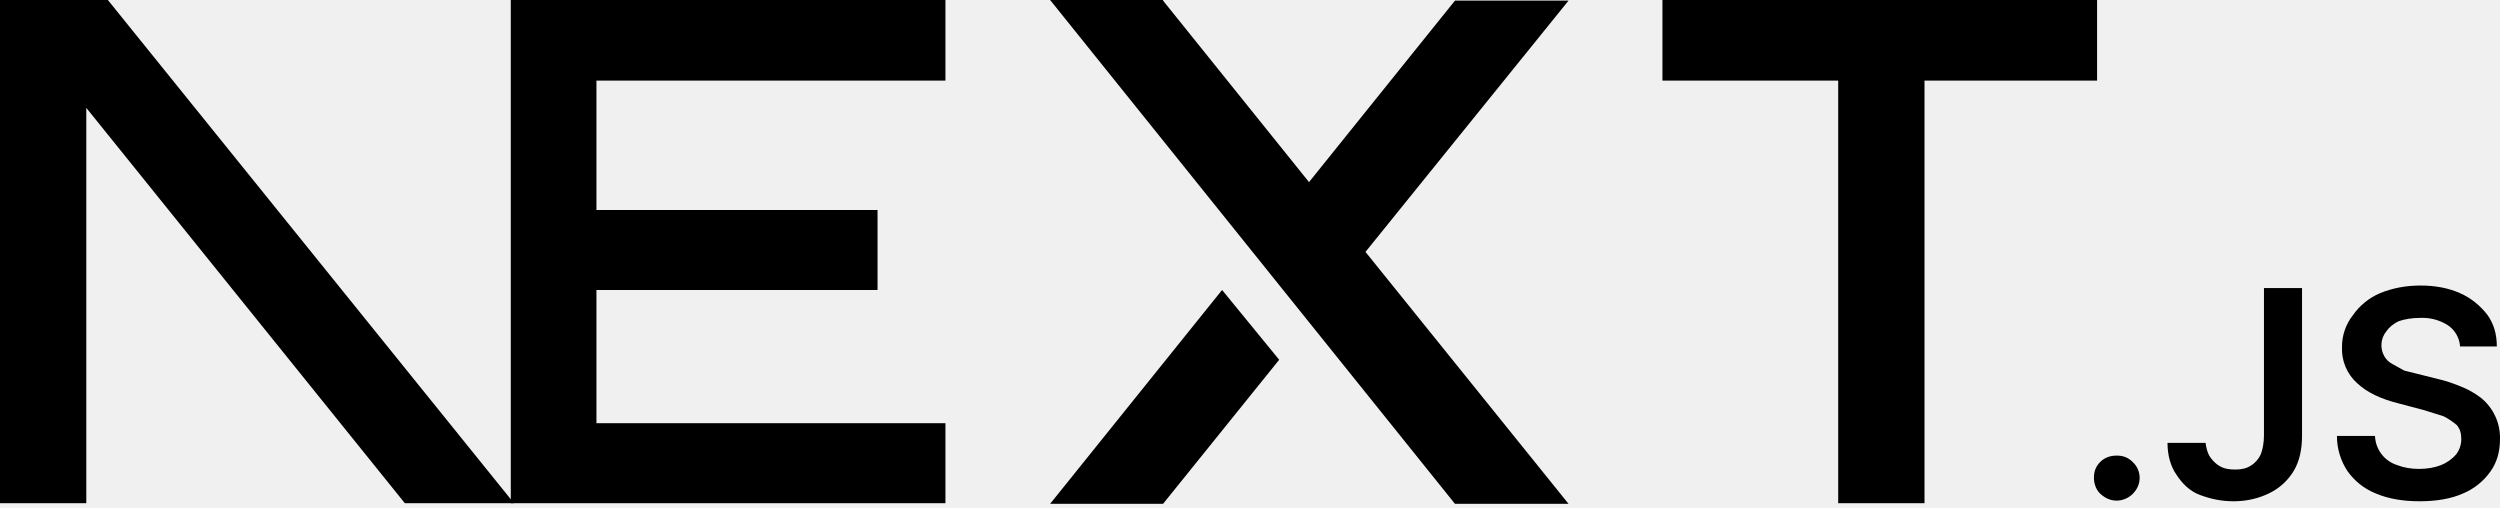
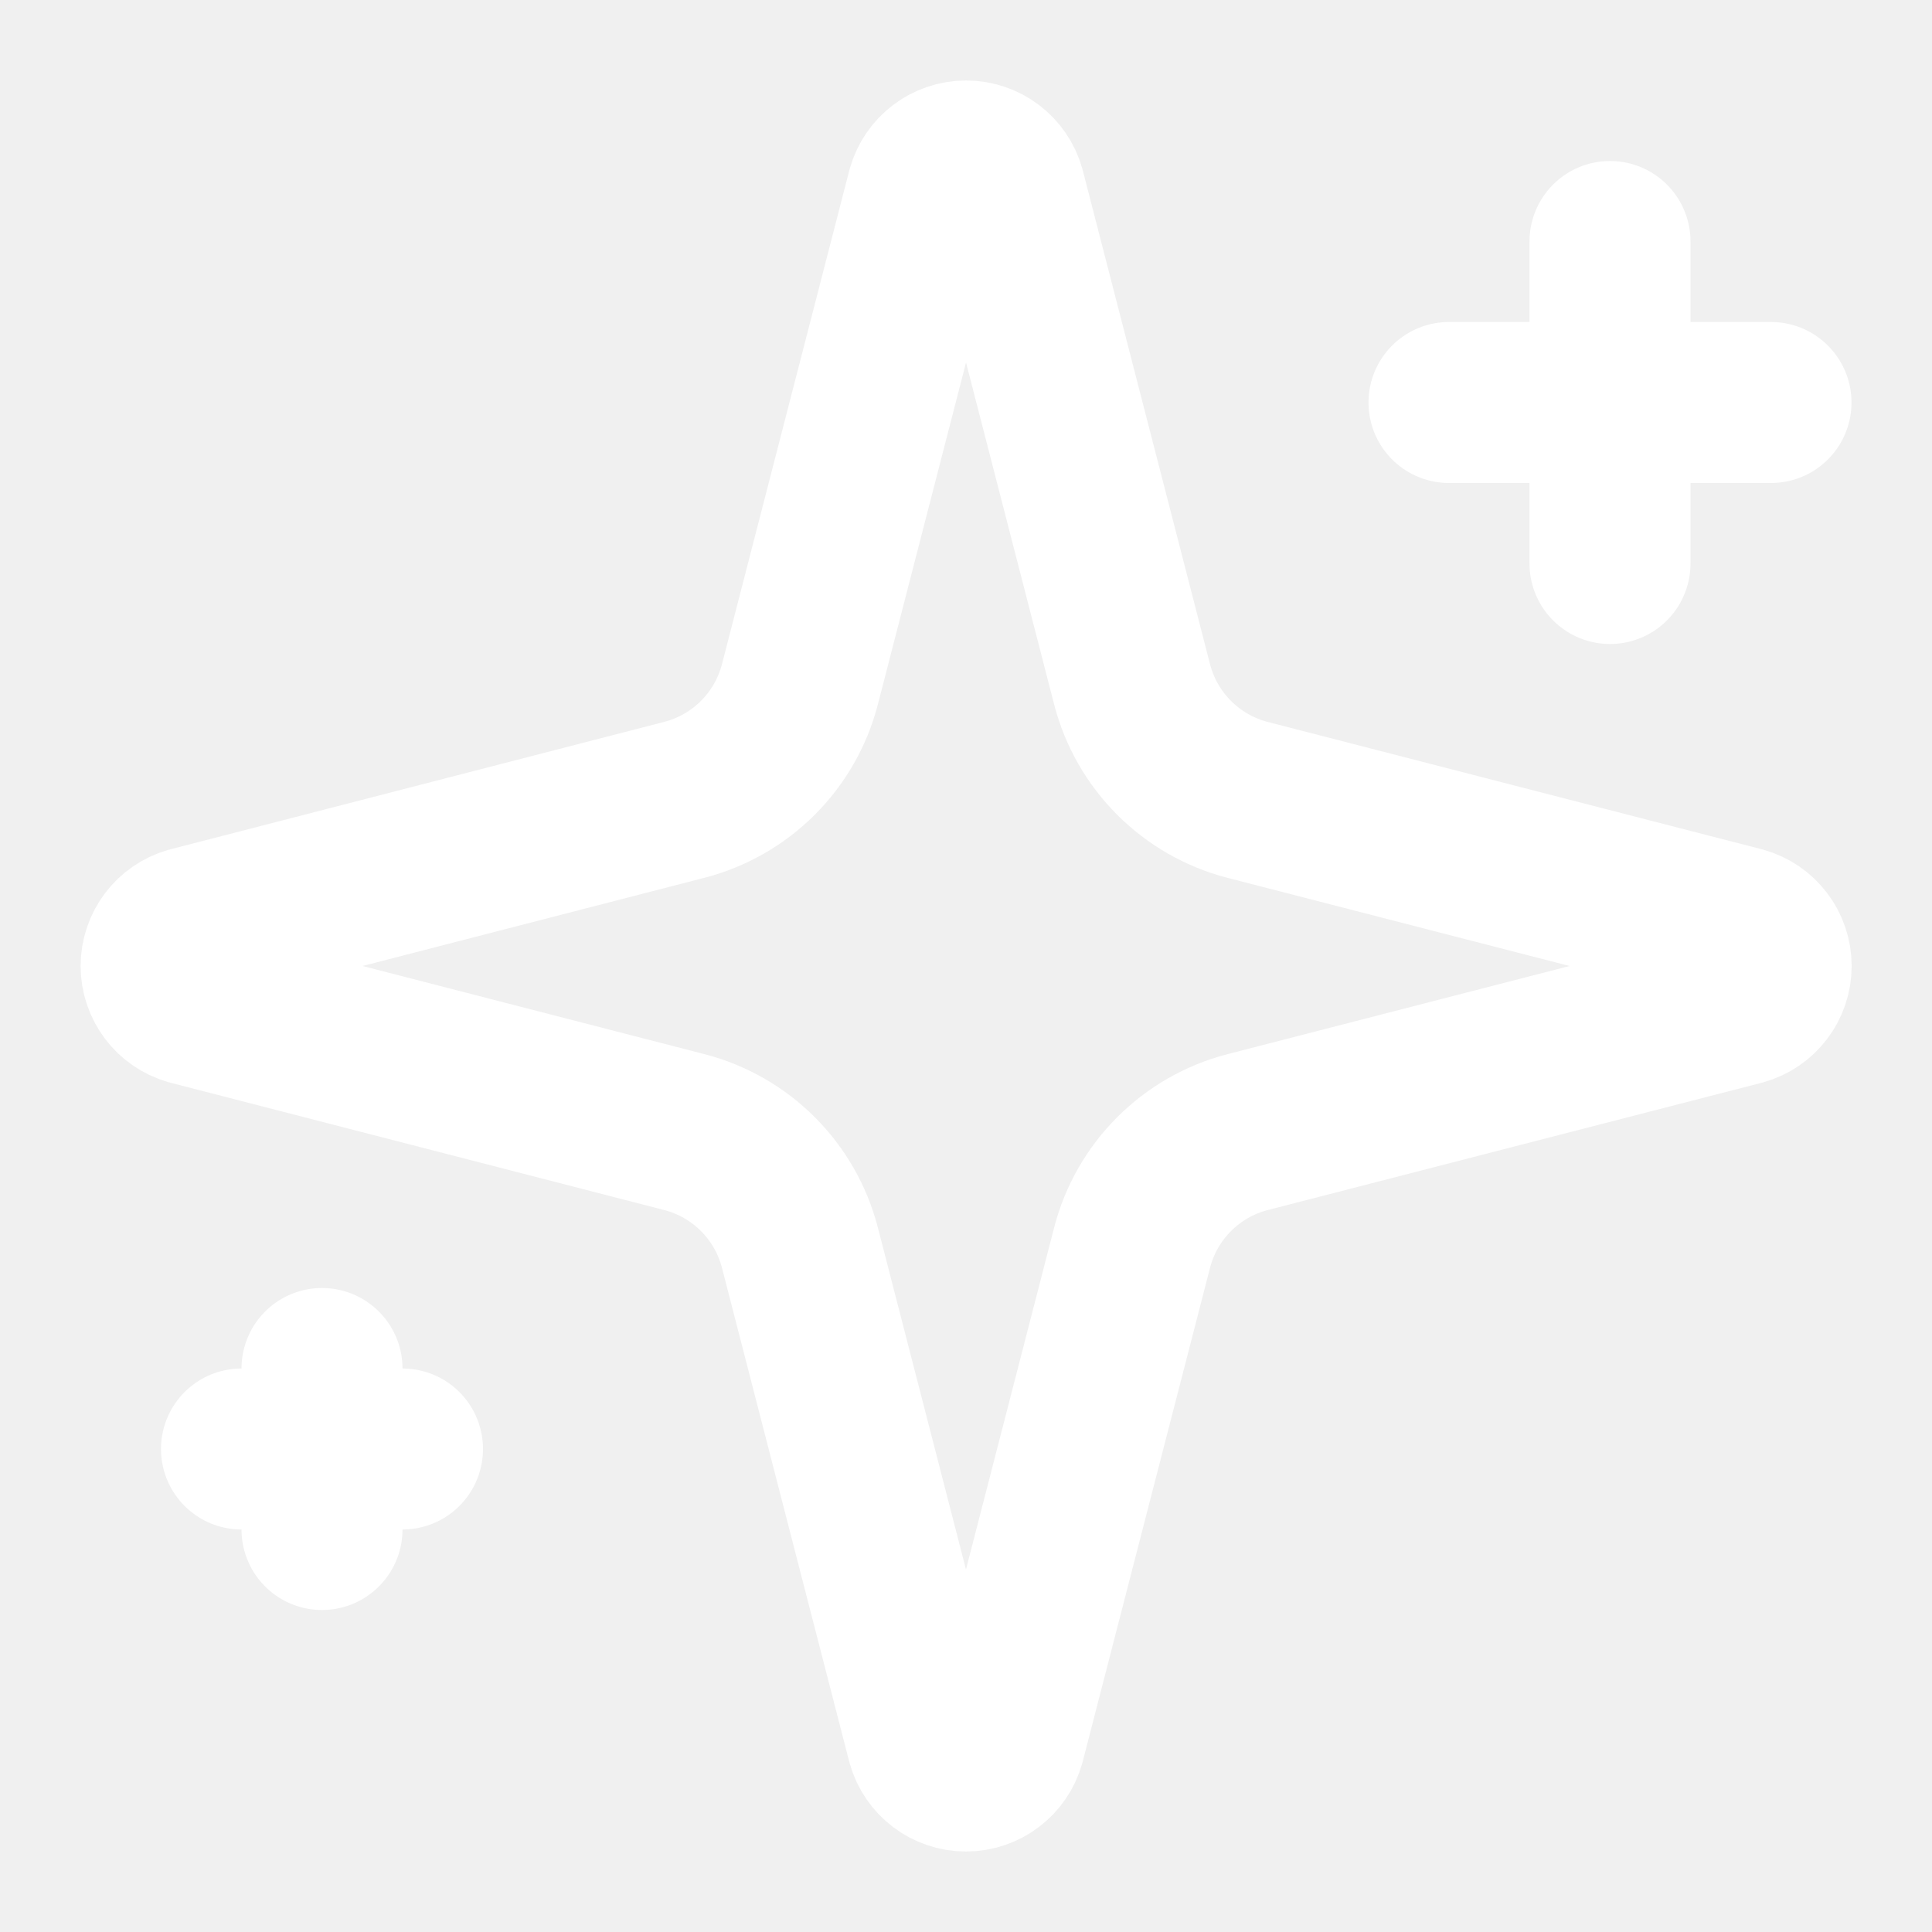
- <svg xmlns="http://www.w3.org/2000/svg" fill="none" viewBox="0 0 394 80">
-   <path fill="#000" d="M262 0h68.5v12.7h-27.2v66.6h-13.6V12.7H262V0ZM149 0v12.7H94v20.4h44.3v12.6H94v21h55v12.6H80.5V0h68.7zm34.3 0h-17.8l63.8 79.4h17.9l-32-39.7 32-39.6h-17.9l-23 28.6-23-28.6zm18.3 56.7-9-11-27.1 33.7h17.8l18.3-22.7z" />
-   <path fill="#000" d="M81 79.3 17 0H0v79.3h13.6V17l50.2 62.3H81Zm252.6-.4c-1 0-1.8-.4-2.5-1s-1.1-1.6-1.1-2.6.3-1.8 1-2.5 1.6-1 2.6-1 1.8.3 2.5 1a3.4 3.4 0 0 1 .6 4.3 3.7 3.7 0 0 1-3 1.8zm23.2-33.5h6v23.3c0 2.1-.4 4-1.3 5.5a9.1 9.1 0 0 1-3.8 3.5c-1.6.8-3.5 1.3-5.7 1.3-2 0-3.7-.4-5.3-1s-2.8-1.8-3.7-3.2c-.9-1.3-1.4-3-1.4-5h6c.1.8.3 1.6.7 2.2s1 1.2 1.6 1.5c.7.4 1.5.5 2.4.5 1 0 1.8-.2 2.4-.6a4 4 0 0 0 1.6-1.8c.3-.8.5-1.8.5-3V45.5zm30.9 9.1a4.4 4.4 0 0 0-2-3.3 7.5 7.5 0 0 0-4.3-1.1c-1.3 0-2.4.2-3.3.5-.9.4-1.6 1-2 1.6a3.5 3.5 0 0 0-.3 4c.3.5.7.9 1.3 1.2l1.8 1 2 .5 3.2.8c1.3.3 2.5.7 3.7 1.2a13 13 0 0 1 3.2 1.8 8.1 8.1 0 0 1 3 6.5c0 2-.5 3.7-1.5 5.1a10 10 0 0 1-4.4 3.5c-1.8.8-4.1 1.2-6.8 1.2-2.6 0-4.9-.4-6.8-1.2-2-.8-3.4-2-4.5-3.5a10 10 0 0 1-1.7-5.6h6a5 5 0 0 0 3.5 4.6c1 .4 2.2.6 3.4.6 1.3 0 2.5-.2 3.5-.6 1-.4 1.8-1 2.4-1.7a4 4 0 0 0 .8-2.4c0-.9-.2-1.6-.7-2.2a11 11 0 0 0-2.1-1.4l-3.2-1-3.8-1c-2.8-.7-5-1.7-6.6-3.2a7.2 7.2 0 0 1-2.4-5.7 8 8 0 0 1 1.7-5 10 10 0 0 1 4.3-3.5c2-.8 4-1.2 6.4-1.2 2.3 0 4.4.4 6.2 1.2 1.8.8 3.2 2 4.3 3.4 1 1.4 1.5 3 1.5 5h-5.8z" />
+ <svg xmlns="http://www.w3.org/2000/svg" width="24" height="24" viewBox="0 0 24 24" fill="none" stroke="#ffffff" stroke-width="2" stroke-linecap="round" stroke-linejoin="round" class="lucide lucide-sparkles">
+   <path d="M9.937 15.5A2 2 0 0 0 8.5 14.063l-6.135-1.582a.5.5 0 0 1 0-.962L8.5 9.936A2 2 0 0 0 9.937 8.5l1.582-6.135a.5.5 0 0 1 .963 0L14.063 8.5A2 2 0 0 0 15.5 9.937l6.135 1.581a.5.5 0 0 1 0 .964L15.5 14.063a2 2 0 0 0-1.437 1.437l-1.582 6.135a.5.5 0 0 1-.963 0z" />
+   <path d="M20 3v4" />
+   <path d="M22 5h-4" />
+   <path d="M4 17v2" />
+   <path d="M5 18H3" />
</svg>
